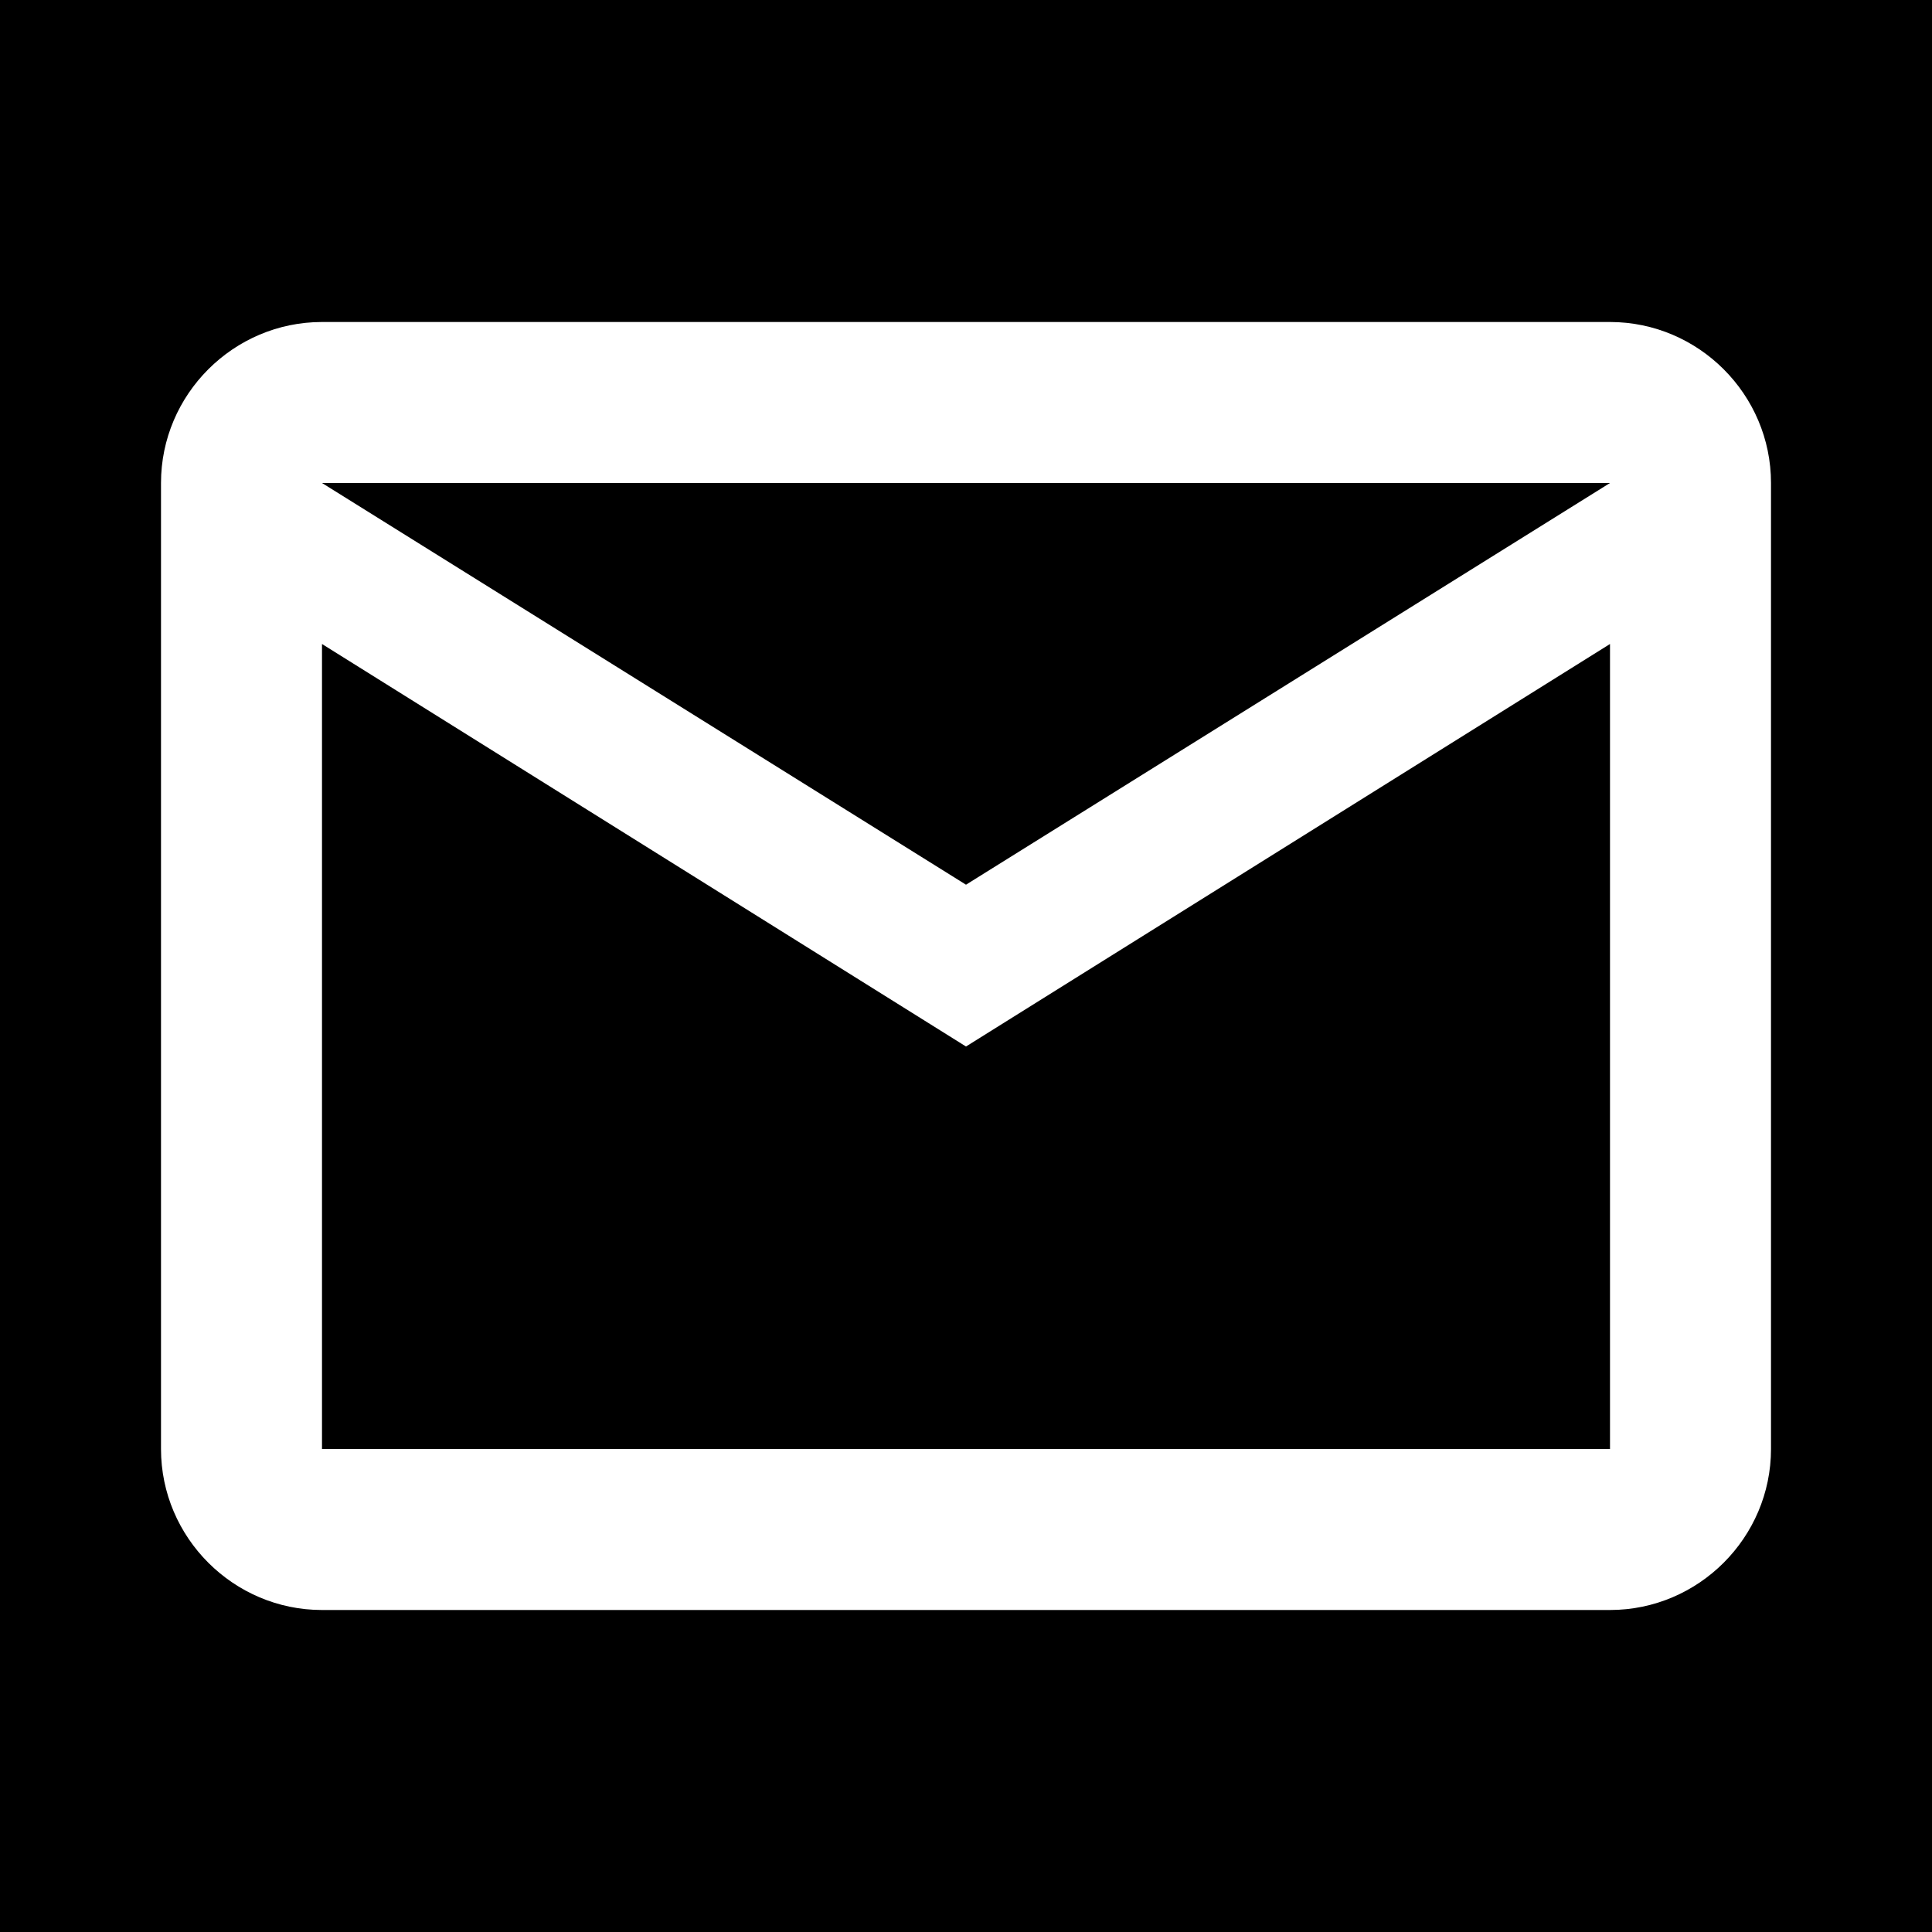
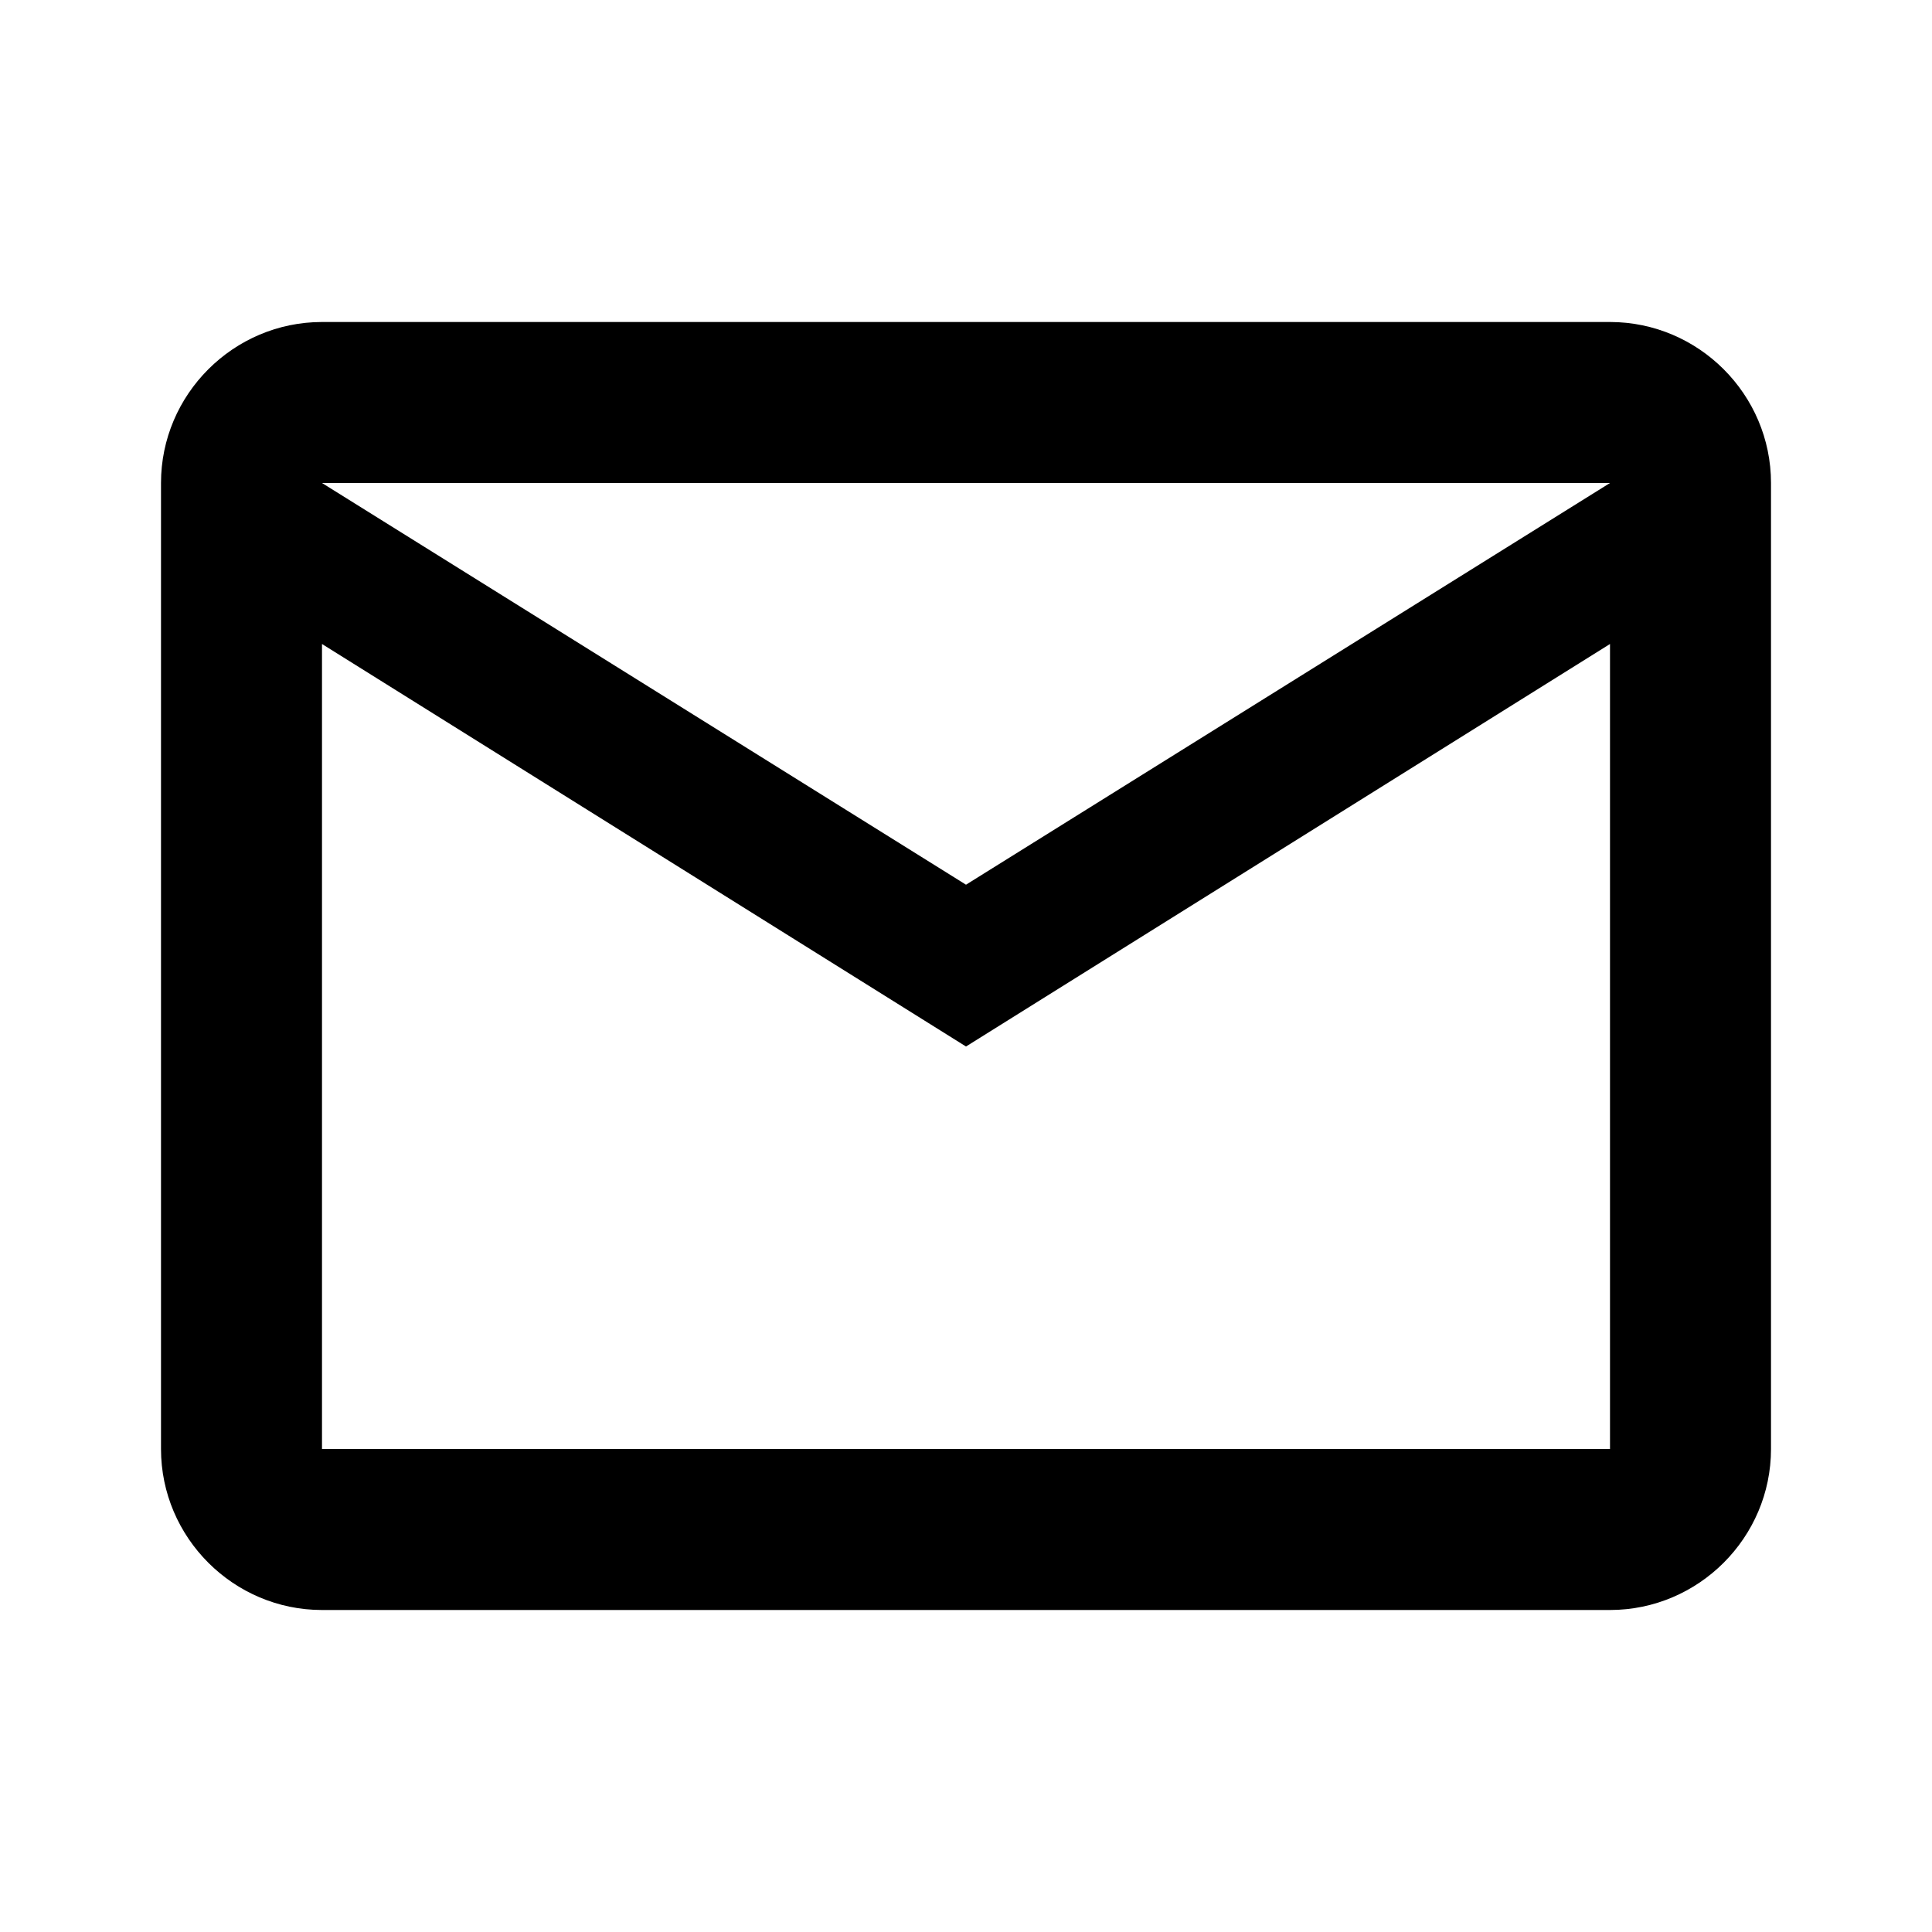
- <svg xmlns="http://www.w3.org/2000/svg" height="24px" viewBox="0 0 24 24" width="24px" fill="#FFFFFF">
-   <path d="M0 0h24v24H0V0z" fill="rgb(0,0,0)" />
+ <svg xmlns="http://www.w3.org/2000/svg" height="24px" viewBox="0 0 24 24" width="24px" fill="#000000">
+   <path d="M0 0h24v24H0V0z" fill="rgb(255,255,255)" />
  <path d="M22 6c0-1.1-.9-2-2-2H4c-1.1 0-2 .9-2 2v12c0 1.1.9 2 2 2h16c1.1 0 2-.9 2-2V6zm-2 0l-8 4.99L4 6h16zm0 12H4V8l8 5 8-5v10z" />
</svg>
